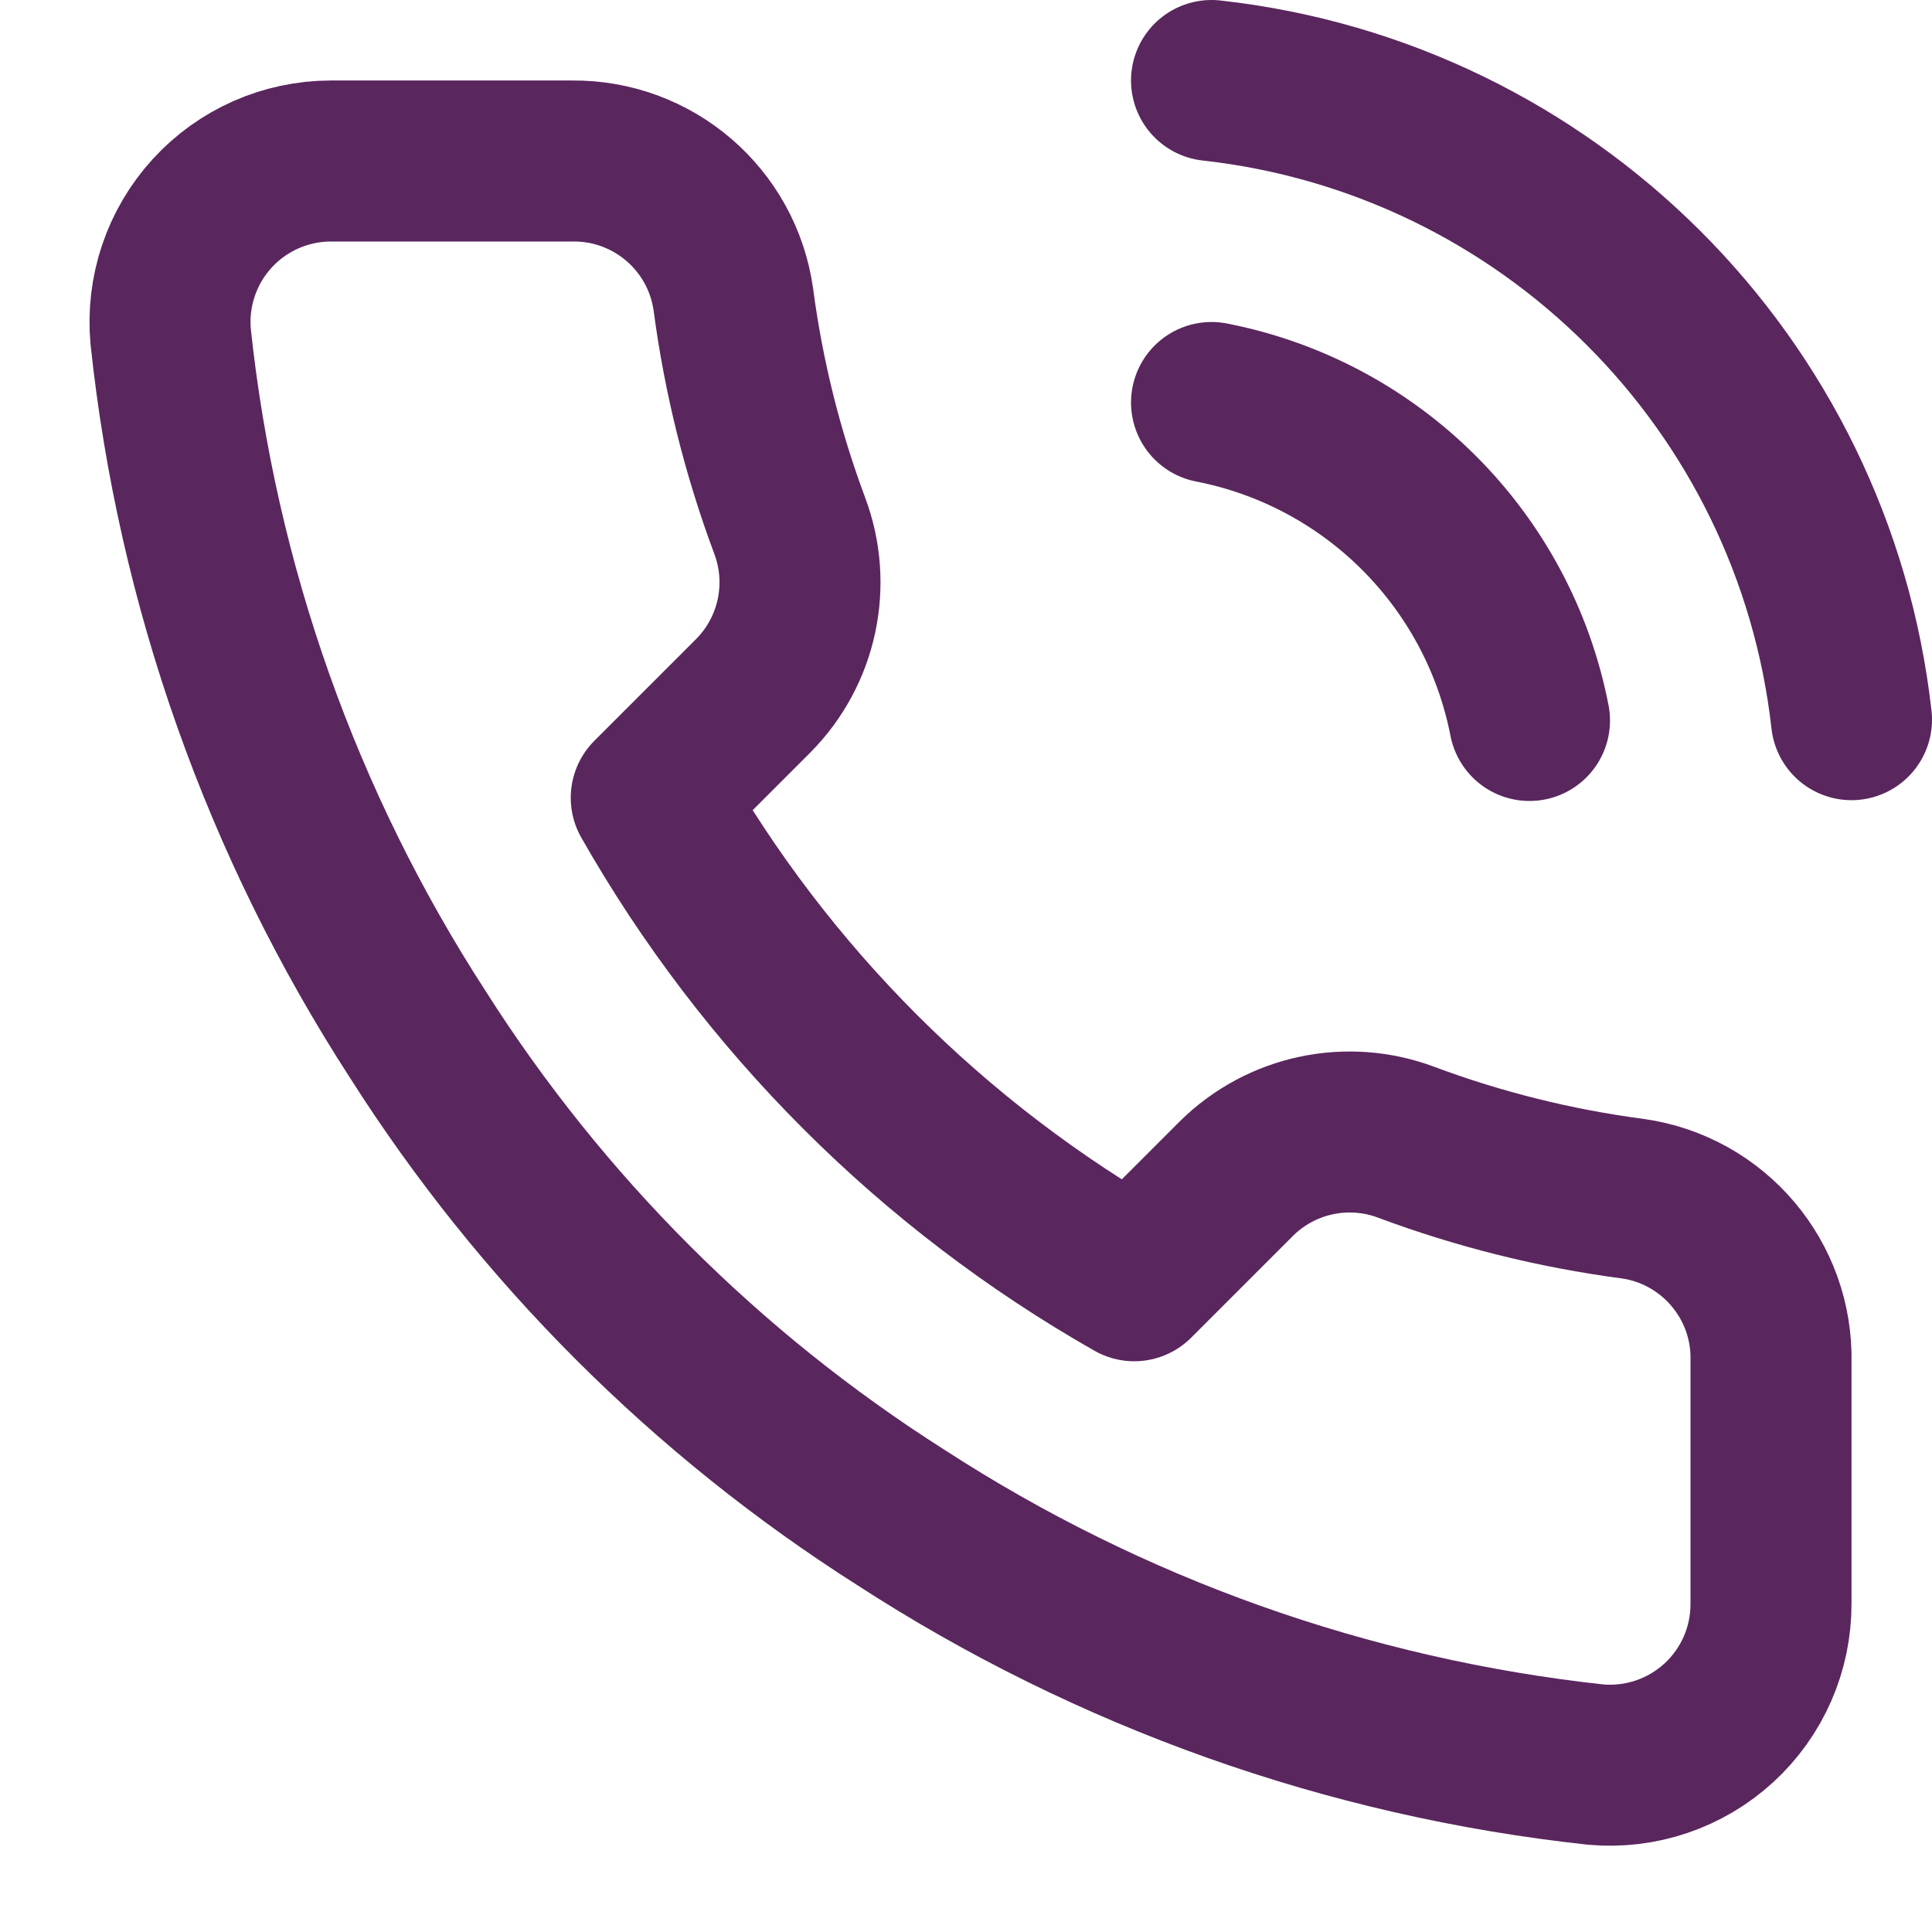
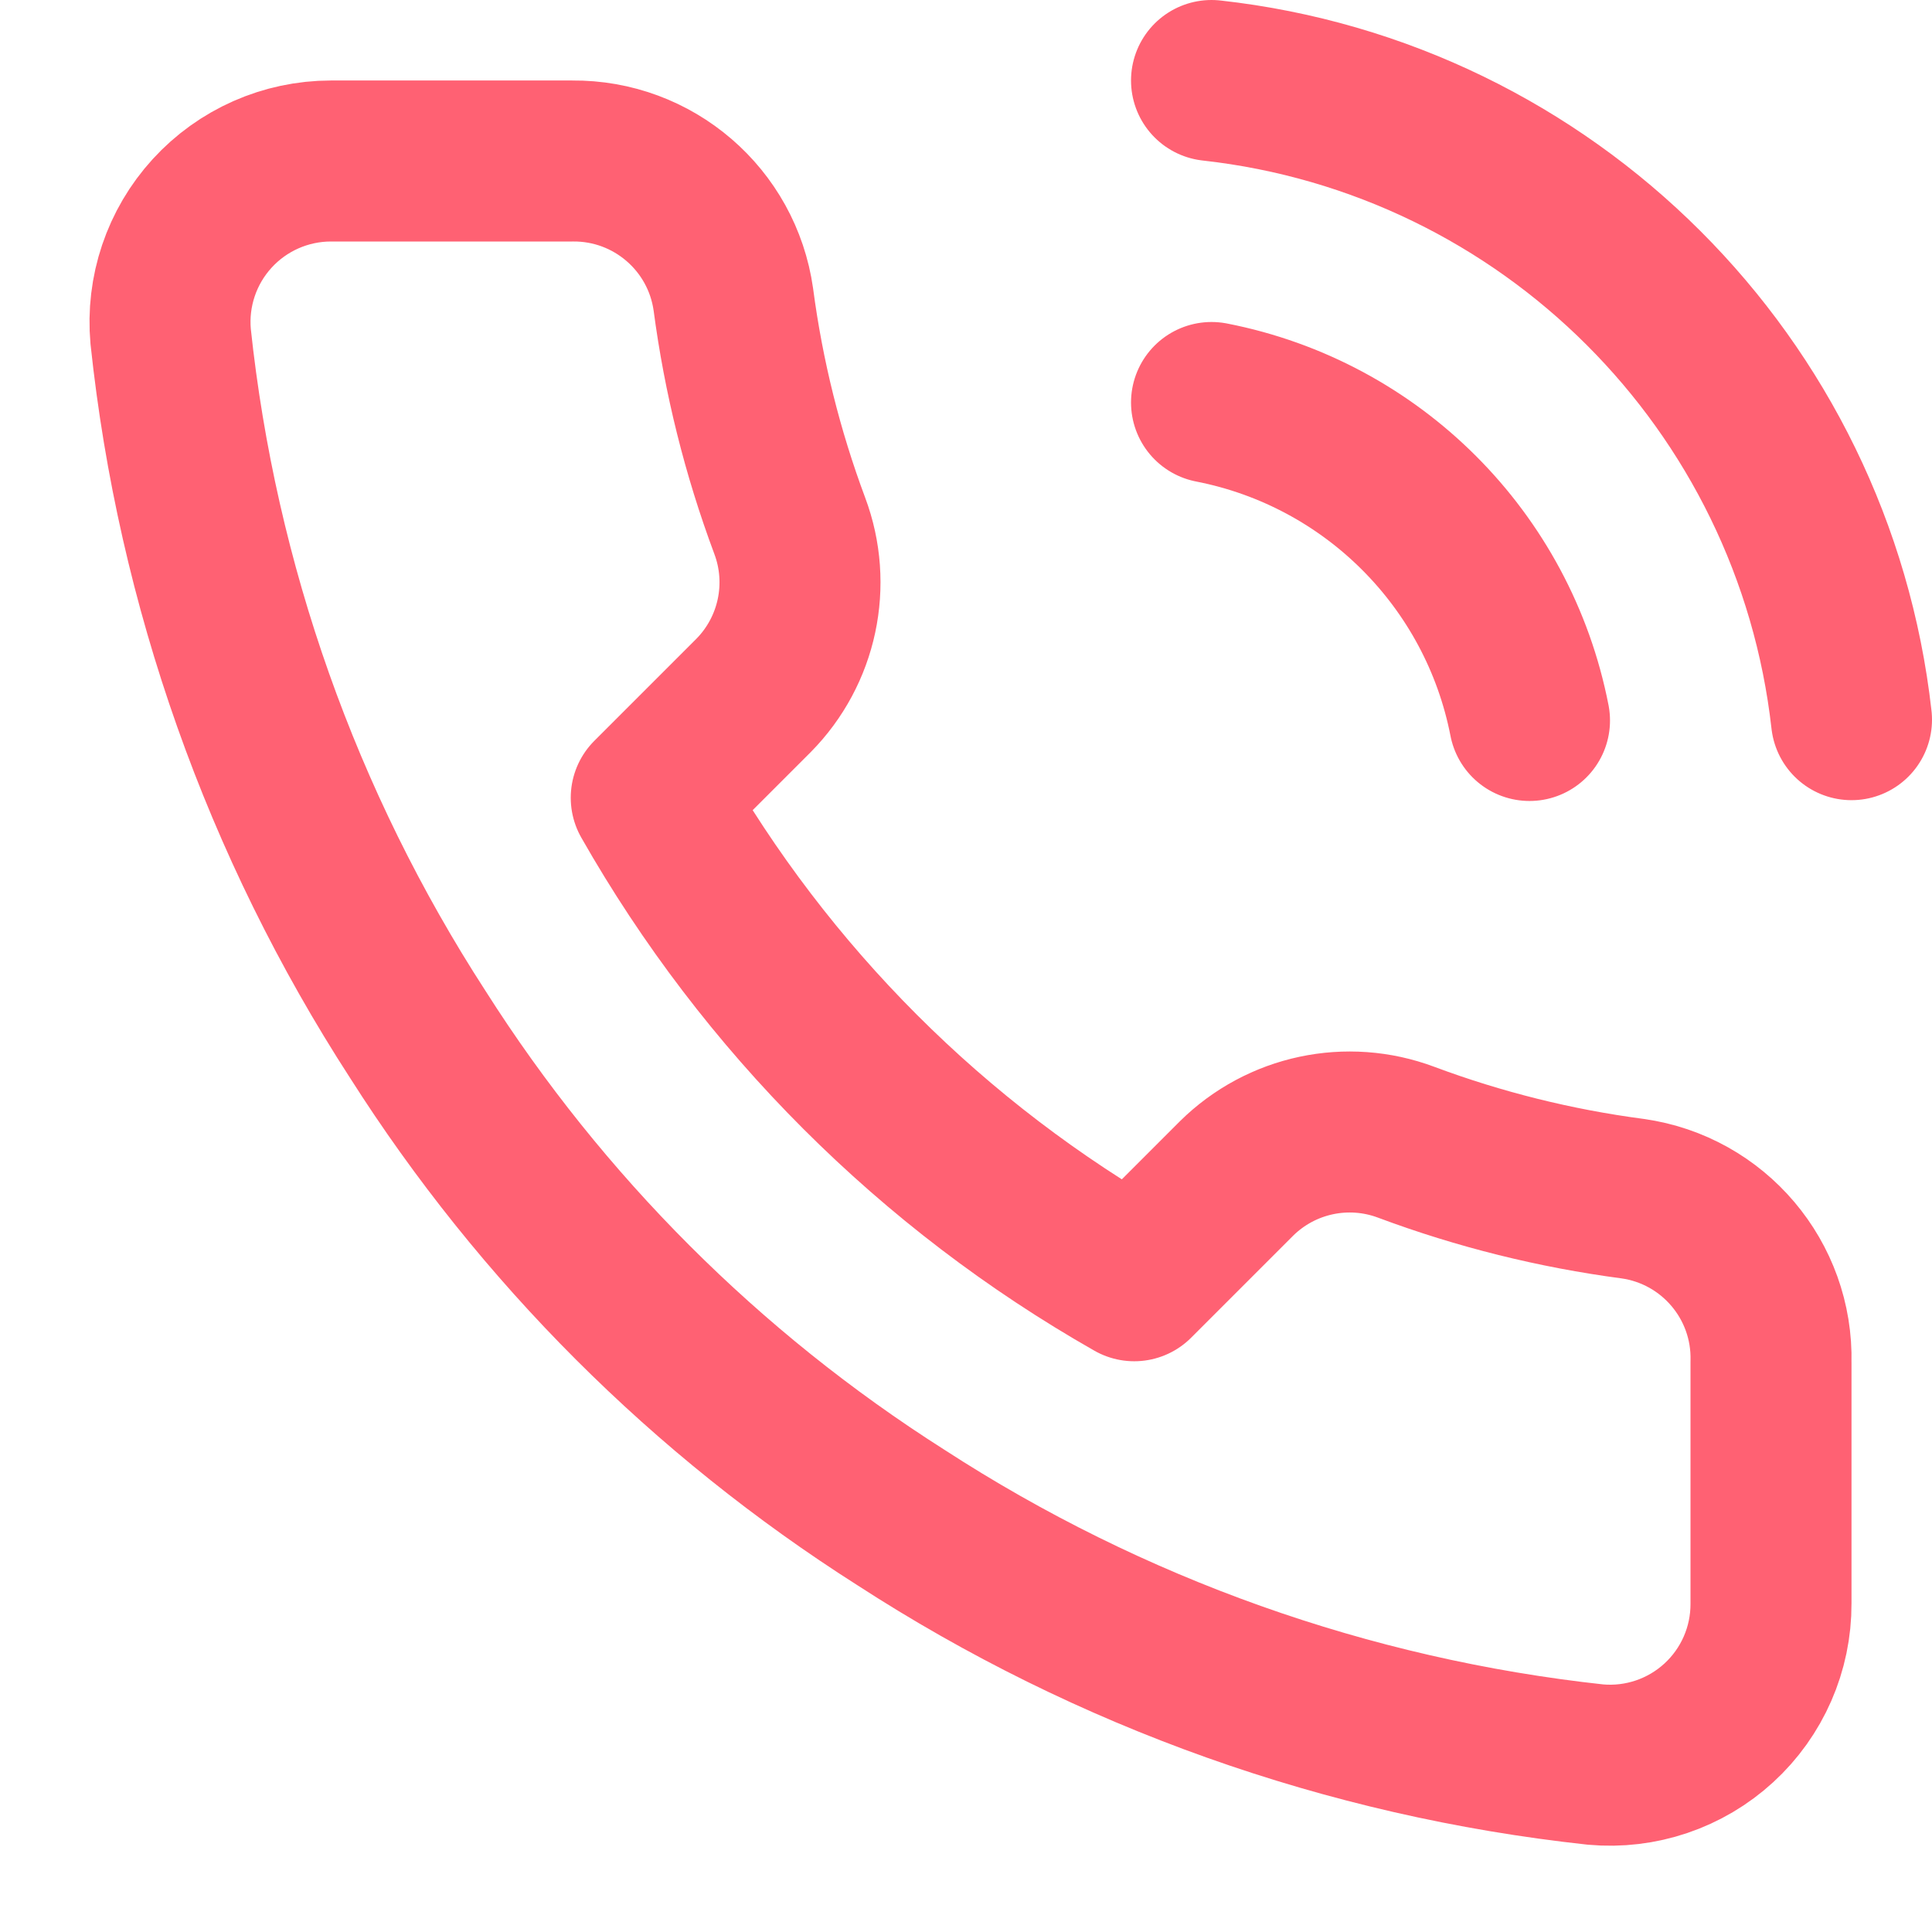
- <svg xmlns="http://www.w3.org/2000/svg" viewBox="0 0 24 24" fill="none" stroke="#5A265E" stroke-width="2" stroke-linecap="round" stroke-linejoin="round" class="feather feather-phone-call">
+ <svg xmlns="http://www.w3.org/2000/svg" viewBox="0 0 24 24" fill="none" stroke="#FF6173" stroke-width="2" stroke-linecap="round" stroke-linejoin="round" class="feather feather-phone-call">
  <path d="M15.05 5A5 5 0 0 1 19 8.95M15.05 1A9 9 0 0 1 23 8.94m-1 7.98v3a2 2 0 0 1-2.18 2 19.79 19.79 0 0 1-8.63-3.07 19.5 19.5 0 0 1-6-6 19.79 19.79 0 0 1-3.07-8.67A2 2 0 0 1 4.11 2h3a2 2 0 0 1 2 1.72 12.84 12.84 0 0 0 .7 2.81 2 2 0 0 1-.45 2.11L8.09 9.91a16 16 0 0 0 6 6l1.27-1.27a2 2 0 0 1 2.11-.45 12.84 12.84 0 0 0 2.81.7A2 2 0 0 1 22 16.92z" />
</svg>
